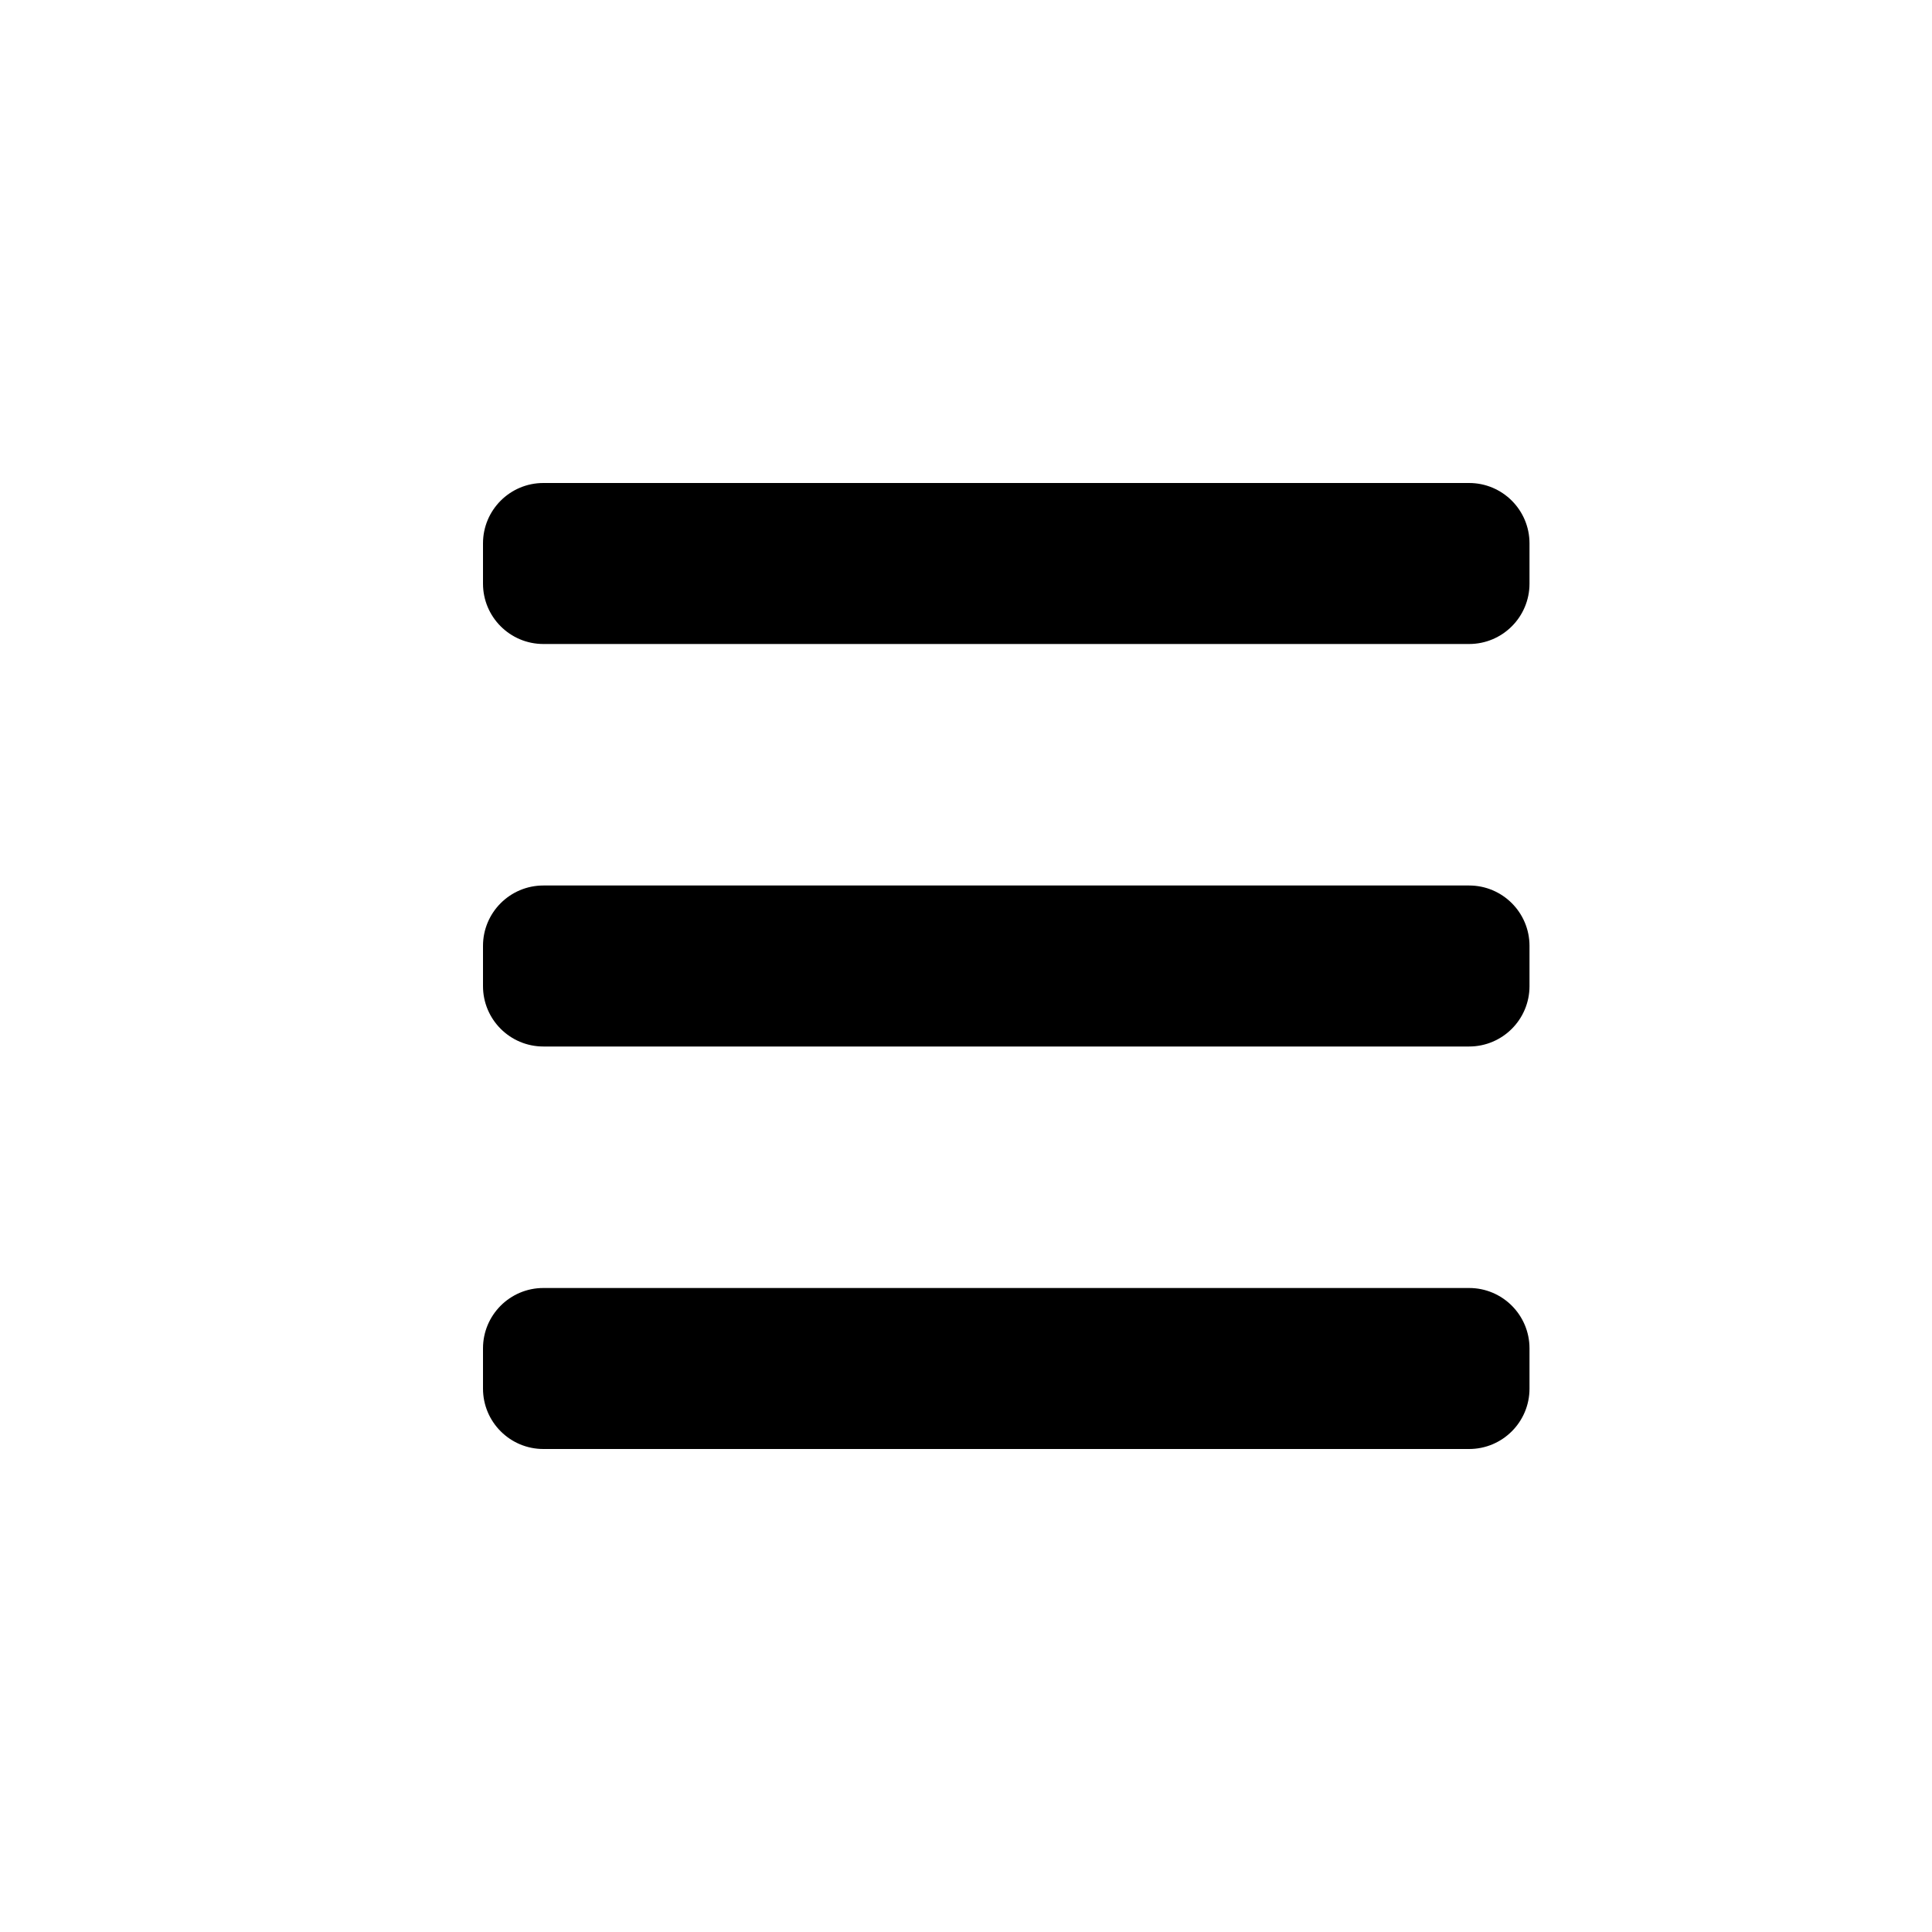
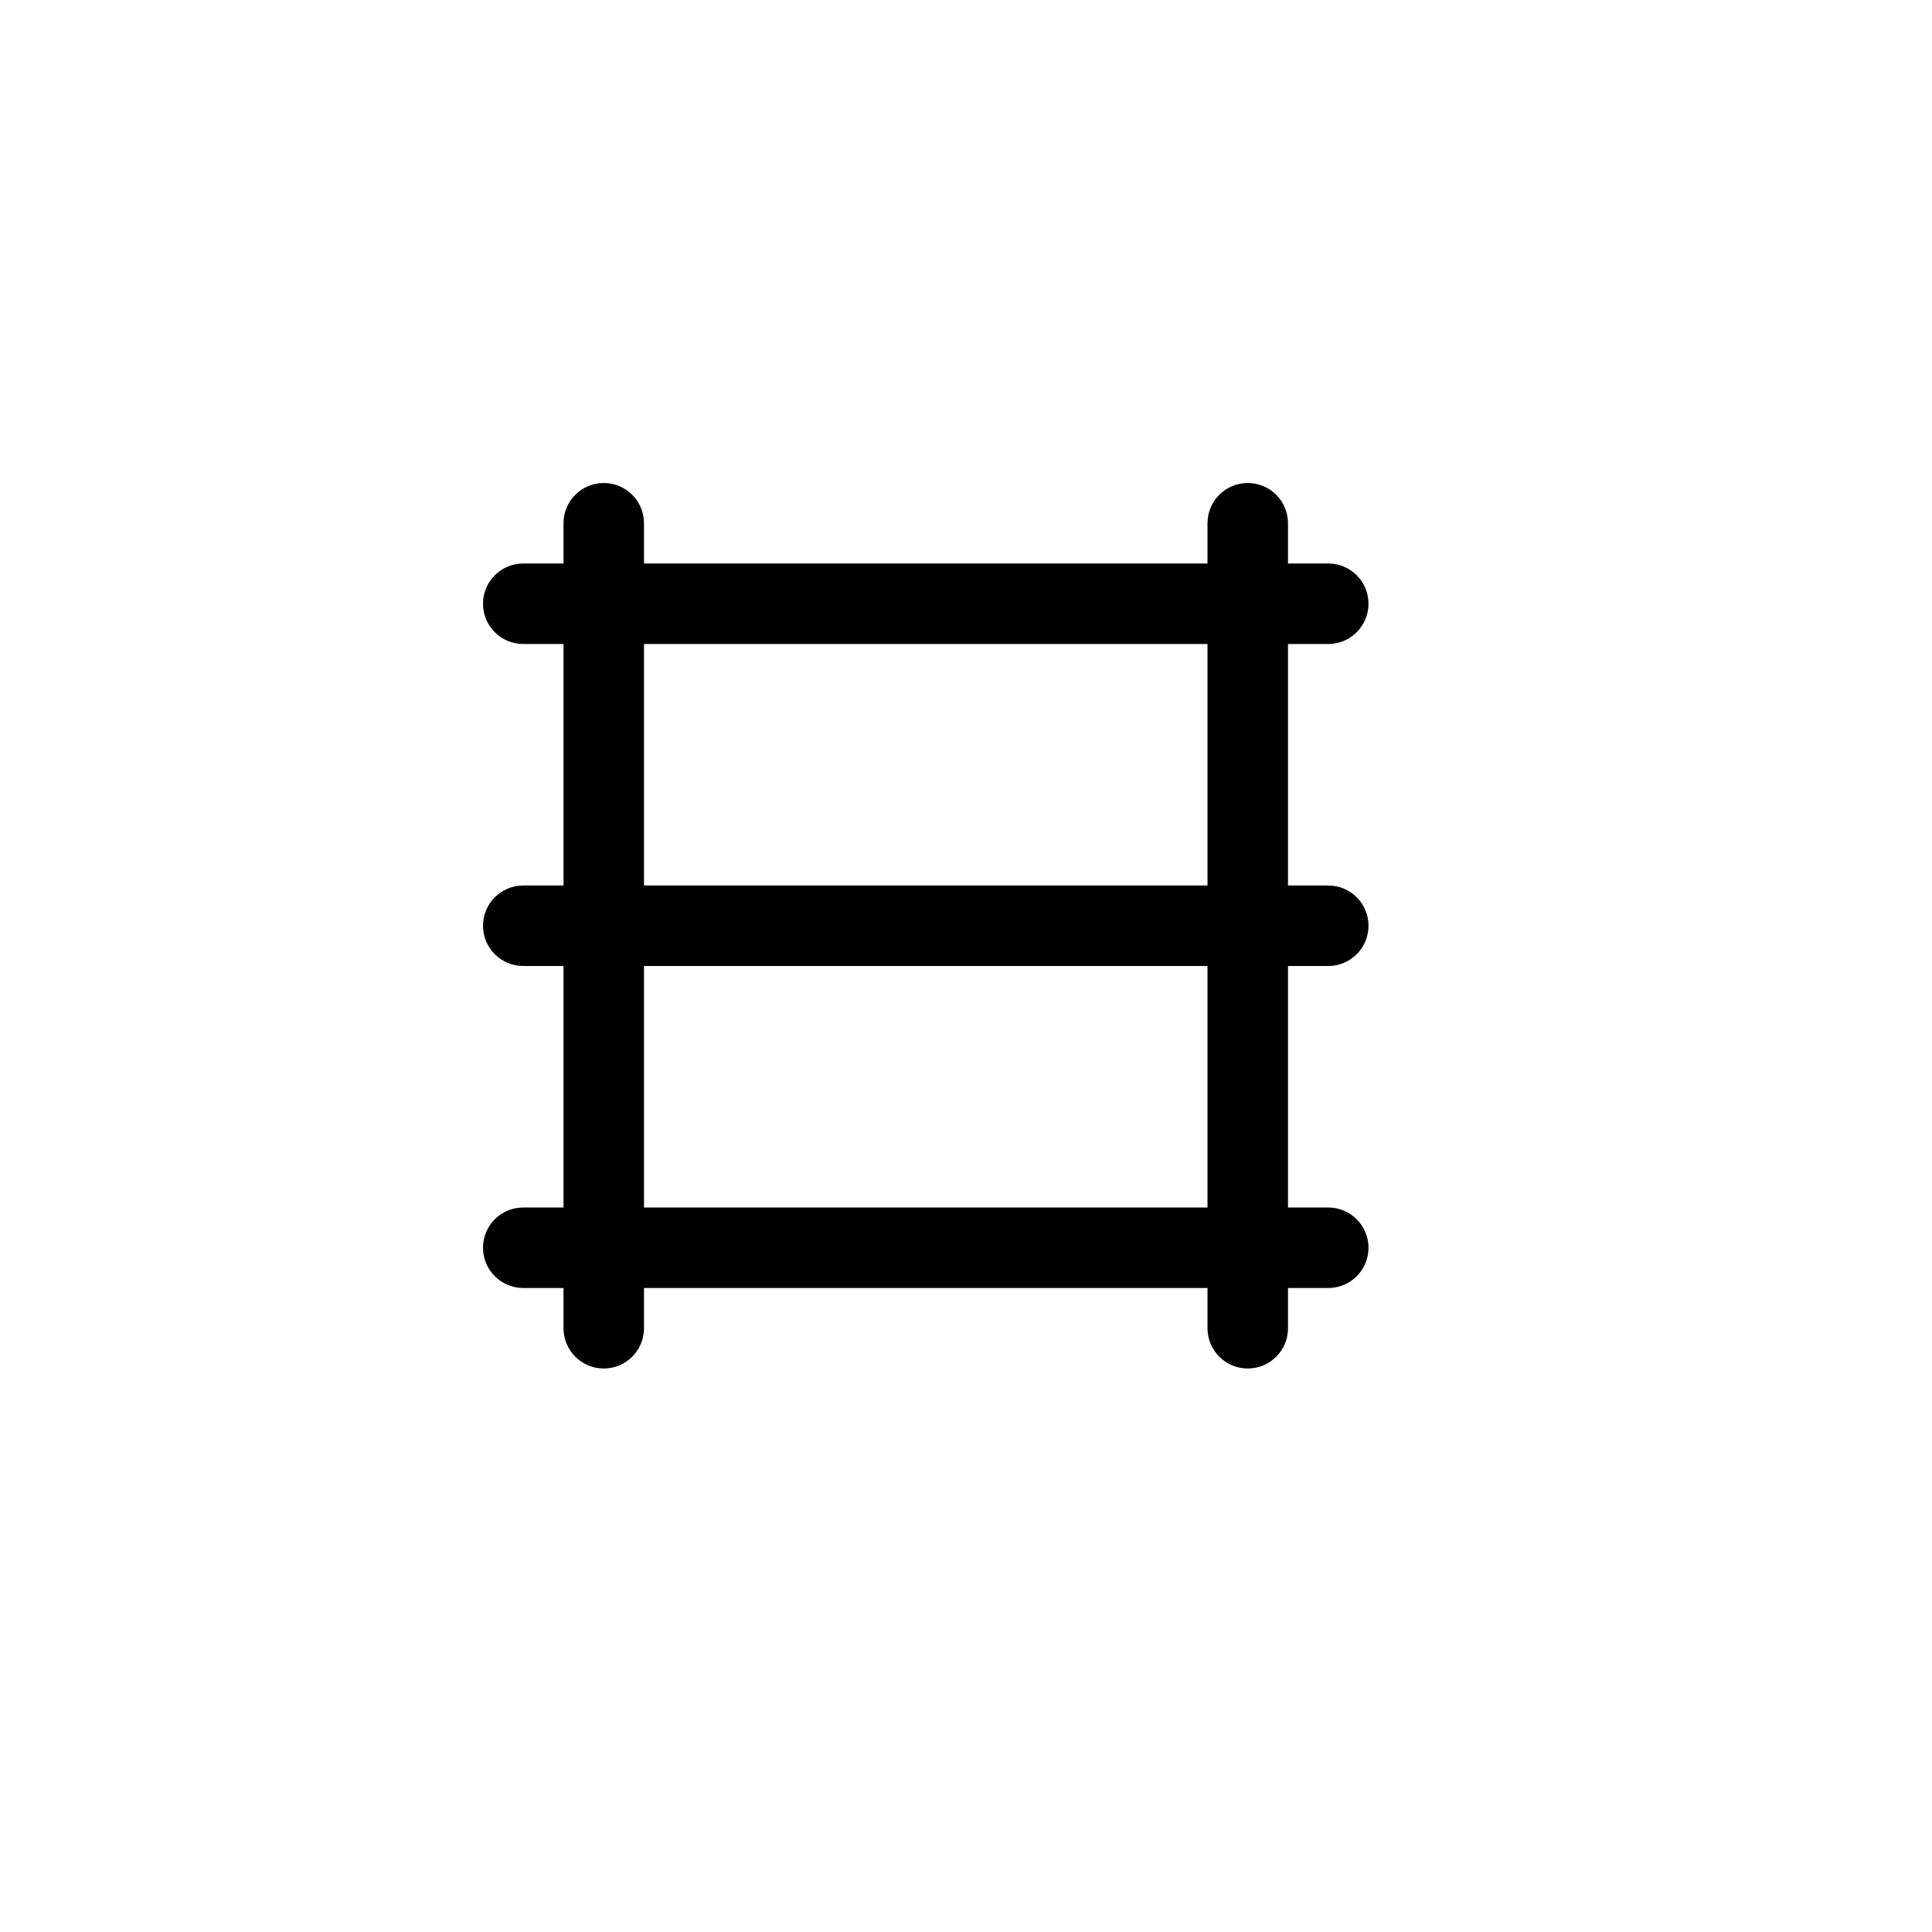
<svg xmlns="http://www.w3.org/2000/svg" width="24" height="24" fill="none" viewBox="0 0 24 24">
-   <path fill="#000" fill-rule="evenodd" d="M6 6.75A.75.75 0 0 1 6.75 6h11.5a.75.75 0 0 1 .75.75v.5a.75.75 0 0 1-.75.75H6.75A.75.75 0 0 1 6 7.25v-.5Zm0 5a.75.75 0 0 1 .75-.75h11.5a.75.75 0 0 1 .75.75v.5a.75.75 0 0 1-.75.75H6.75a.75.75 0 0 1-.75-.75v-.5ZM6.75 16a.75.75 0 0 0-.75.75v.5c0 .414.336.75.75.75h11.5a.75.75 0 0 0 .75-.75v-.5a.75.75 0 0 0-.75-.75H6.75Z" clip-rule="evenodd" />
+   <path fill="#000" fill-rule="evenodd" d="M7.5 6a.5.5 0 0 1 .5.5V7h7v-.5a.5.5 0 0 1 1 0V7h.5a.5.5 0 0 1 0 1H16v3h.5a.5.5 0 0 1 0 1H16v3h.5a.5.5 0 0 1 0 1H16v.5a.5.5 0 0 1-1 0V16H8v.5a.5.5 0 0 1-1 0V16h-.5a.5.5 0 0 1 0-1H7v-3h-.5a.5.5 0 0 1 0-1H7V8h-.5a.5.5 0 1 1 0-1H7v-.5a.5.5 0 0 1 .5-.5Zm.5 9h7v-3H8v3Zm0-4V8h7v3H8Z" clip-rule="evenodd" />
</svg>
